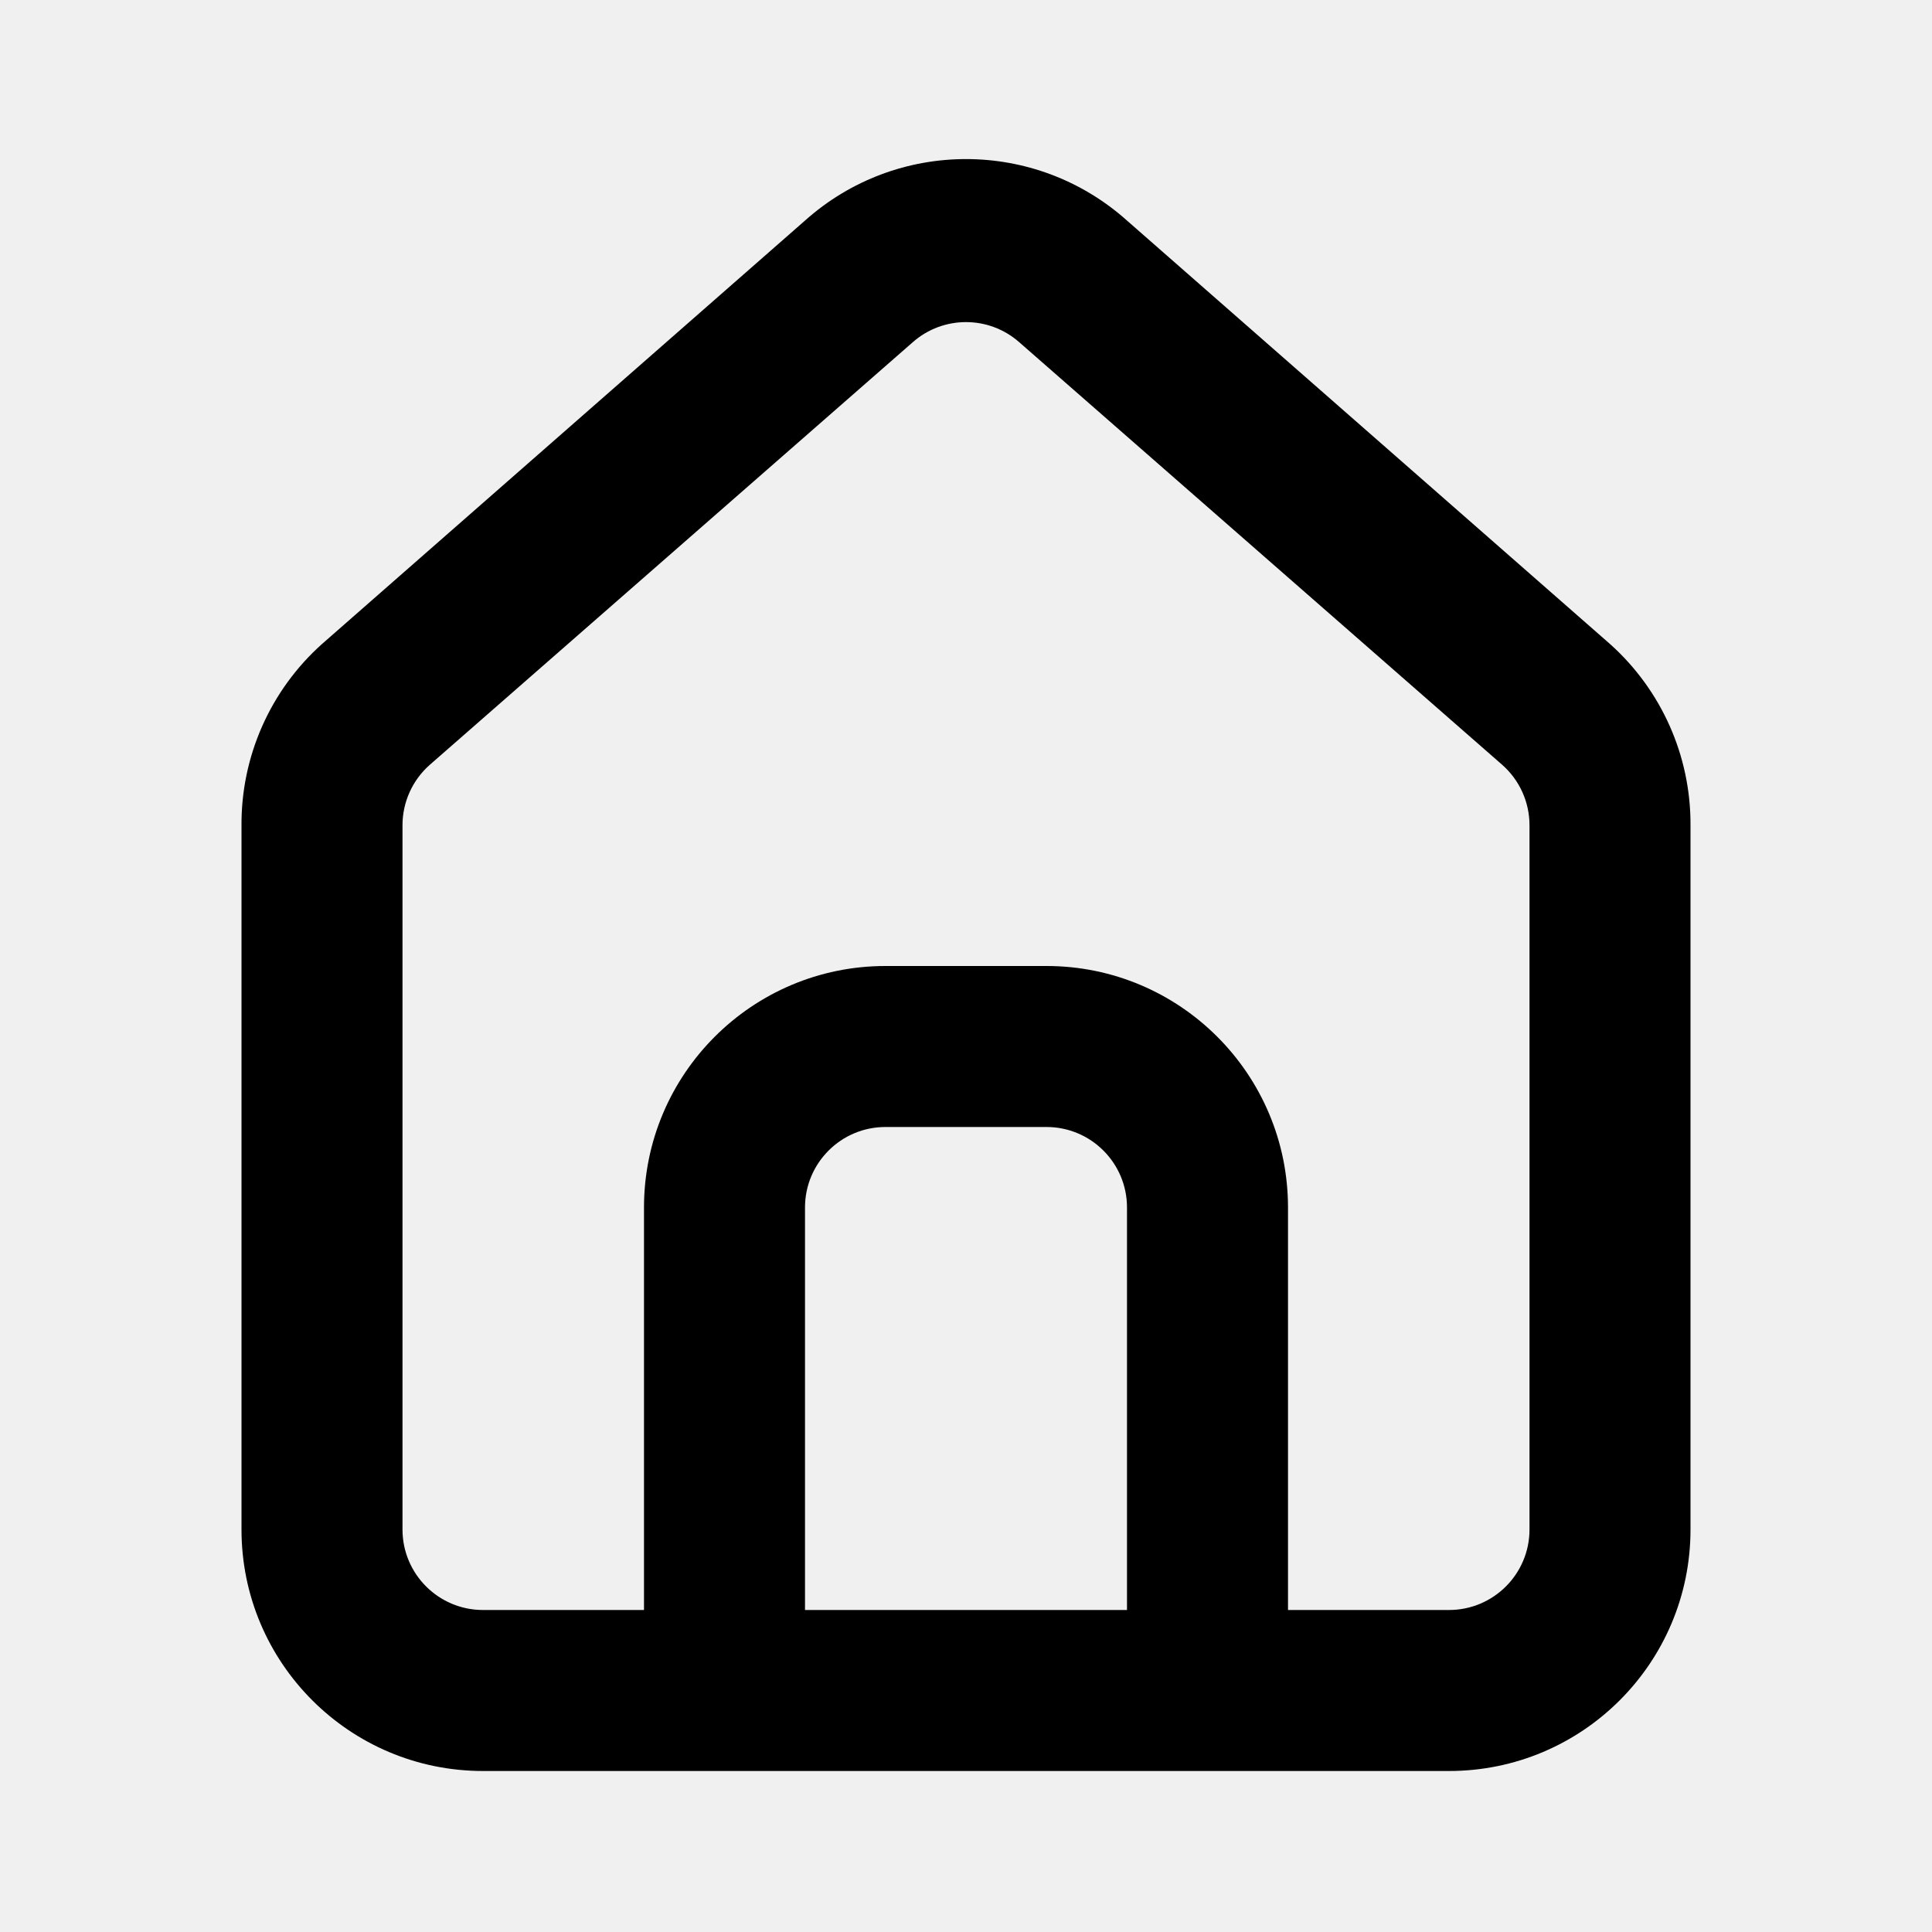
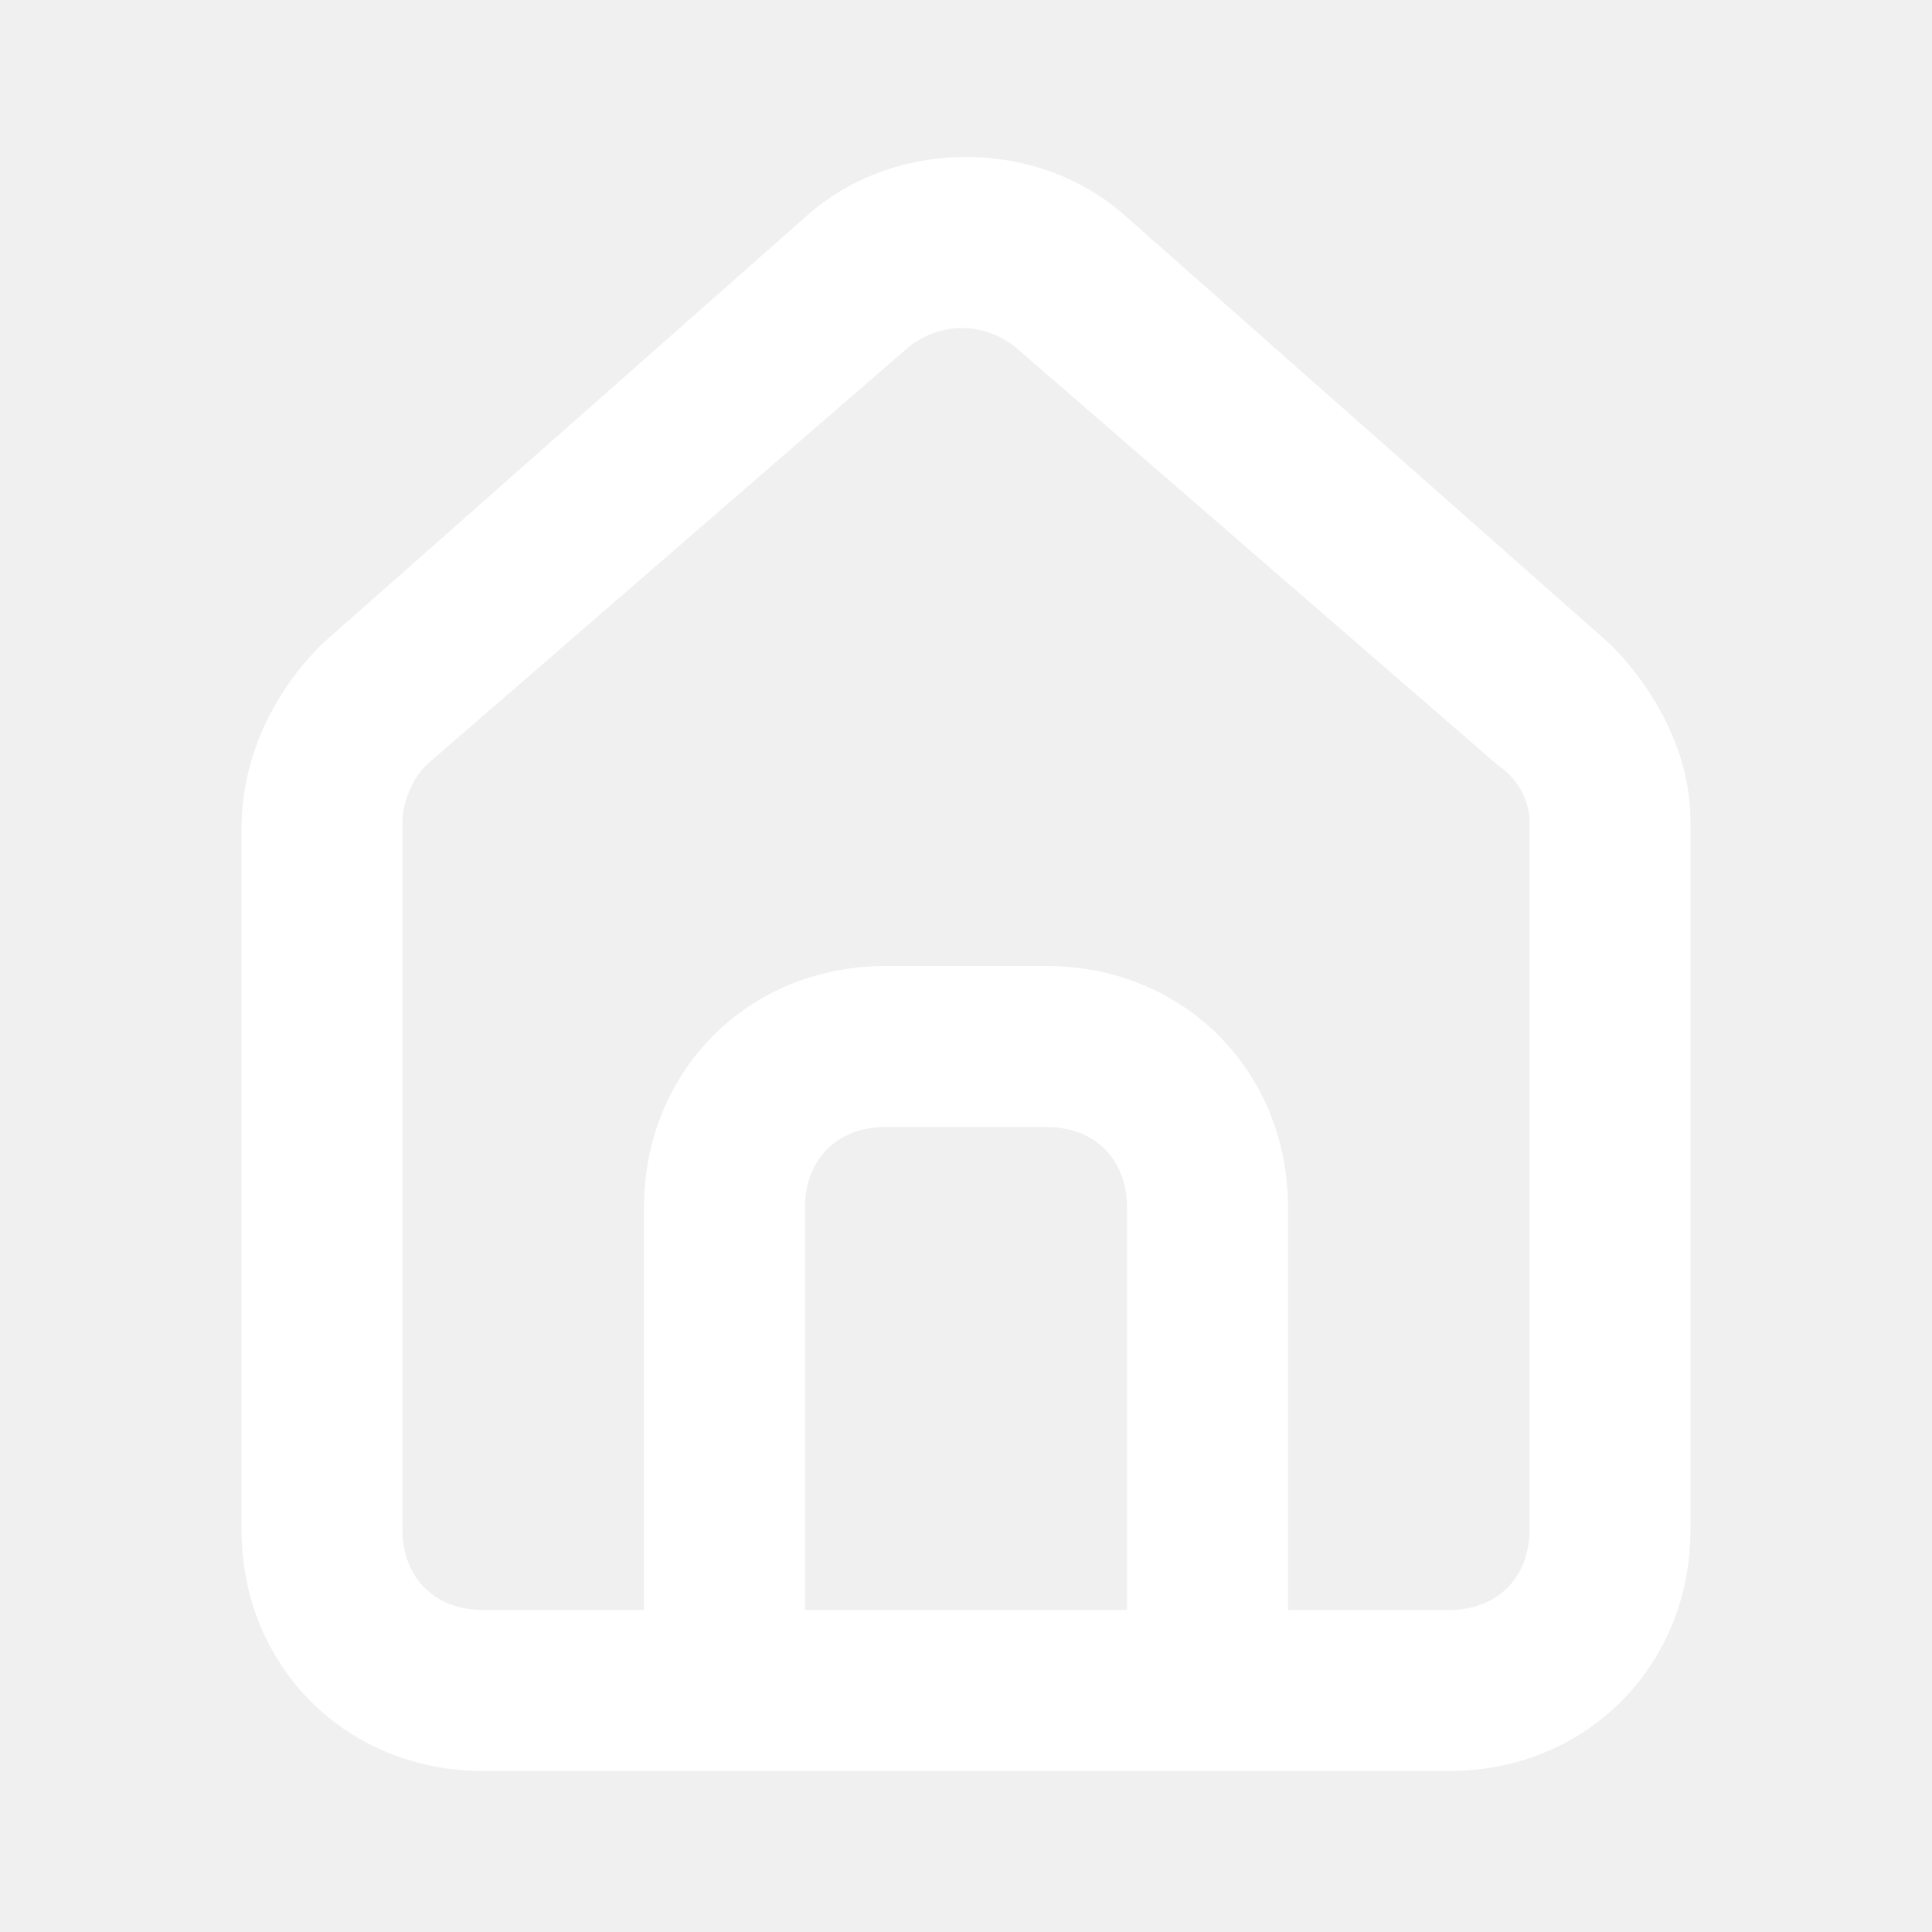
- <svg xmlns="http://www.w3.org/2000/svg" viewBox="0 0 24 24">
-   <path fill="#000000" d="M20,8h0L14,2.74a3,3,0,0,0-4,0L4,8a3,3,0,0,0-1,2.26V19a3,3,0,0,0,3,3H18a3,3,0,0,0,3-3V10.25A3,3,0,0,0,20,8ZM14,20H10V15a1,1,0,0,1,1-1h2a1,1,0,0,1,1,1Zm5-1a1,1,0,0,1-1,1H16V15a3,3,0,0,0-3-3H11a3,3,0,0,0-3,3v5H6a1,1,0,0,1-1-1V10.25a1,1,0,0,1,.34-.75l6-5.25a1,1,0,0,1,1.32,0l6,5.25a1,1,0,0,1,.34.75Z" />
+ <svg xmlns="http://www.w3.org/2000/svg" version="1.1" id="Capa_1" x="0px" y="0px" viewBox="0 0 24 24" style="enable-background:new 0 0 24 24;" xml:space="preserve">
+   <style type="text/css">
+ 	.st0{fill:#FFFFFF;}
+ </style>
+   <path class="st0" d="M20,8L20,8l-6-5.3c-1.1-1-2.9-1-4,0L4,8c-0.6,0.6-1,1.4-1,2.3V19c0,1.7,1.3,3,3,3h12c1.7,0,3-1.3,3-3v-8.8  C21,9.4,20.6,8.6,20,8z M14,20h-4v-5c0-0.6,0.4-1,1-1h2c0.6,0,1,0.4,1,1V20z M19,19c0,0.6-0.4,1-1,1h-2v-5c0-1.7-1.3-3-3-3h-2  c-1.7,0-3,1.3-3,3v5H6c-0.6,0-1-0.4-1-1v-8.8C5,10,5.1,9.7,5.3,9.5l6-5.2c0.4-0.3,0.9-0.3,1.3,0l6,5.2C18.9,9.7,19,10,19,10.2V19z" />
</svg>
